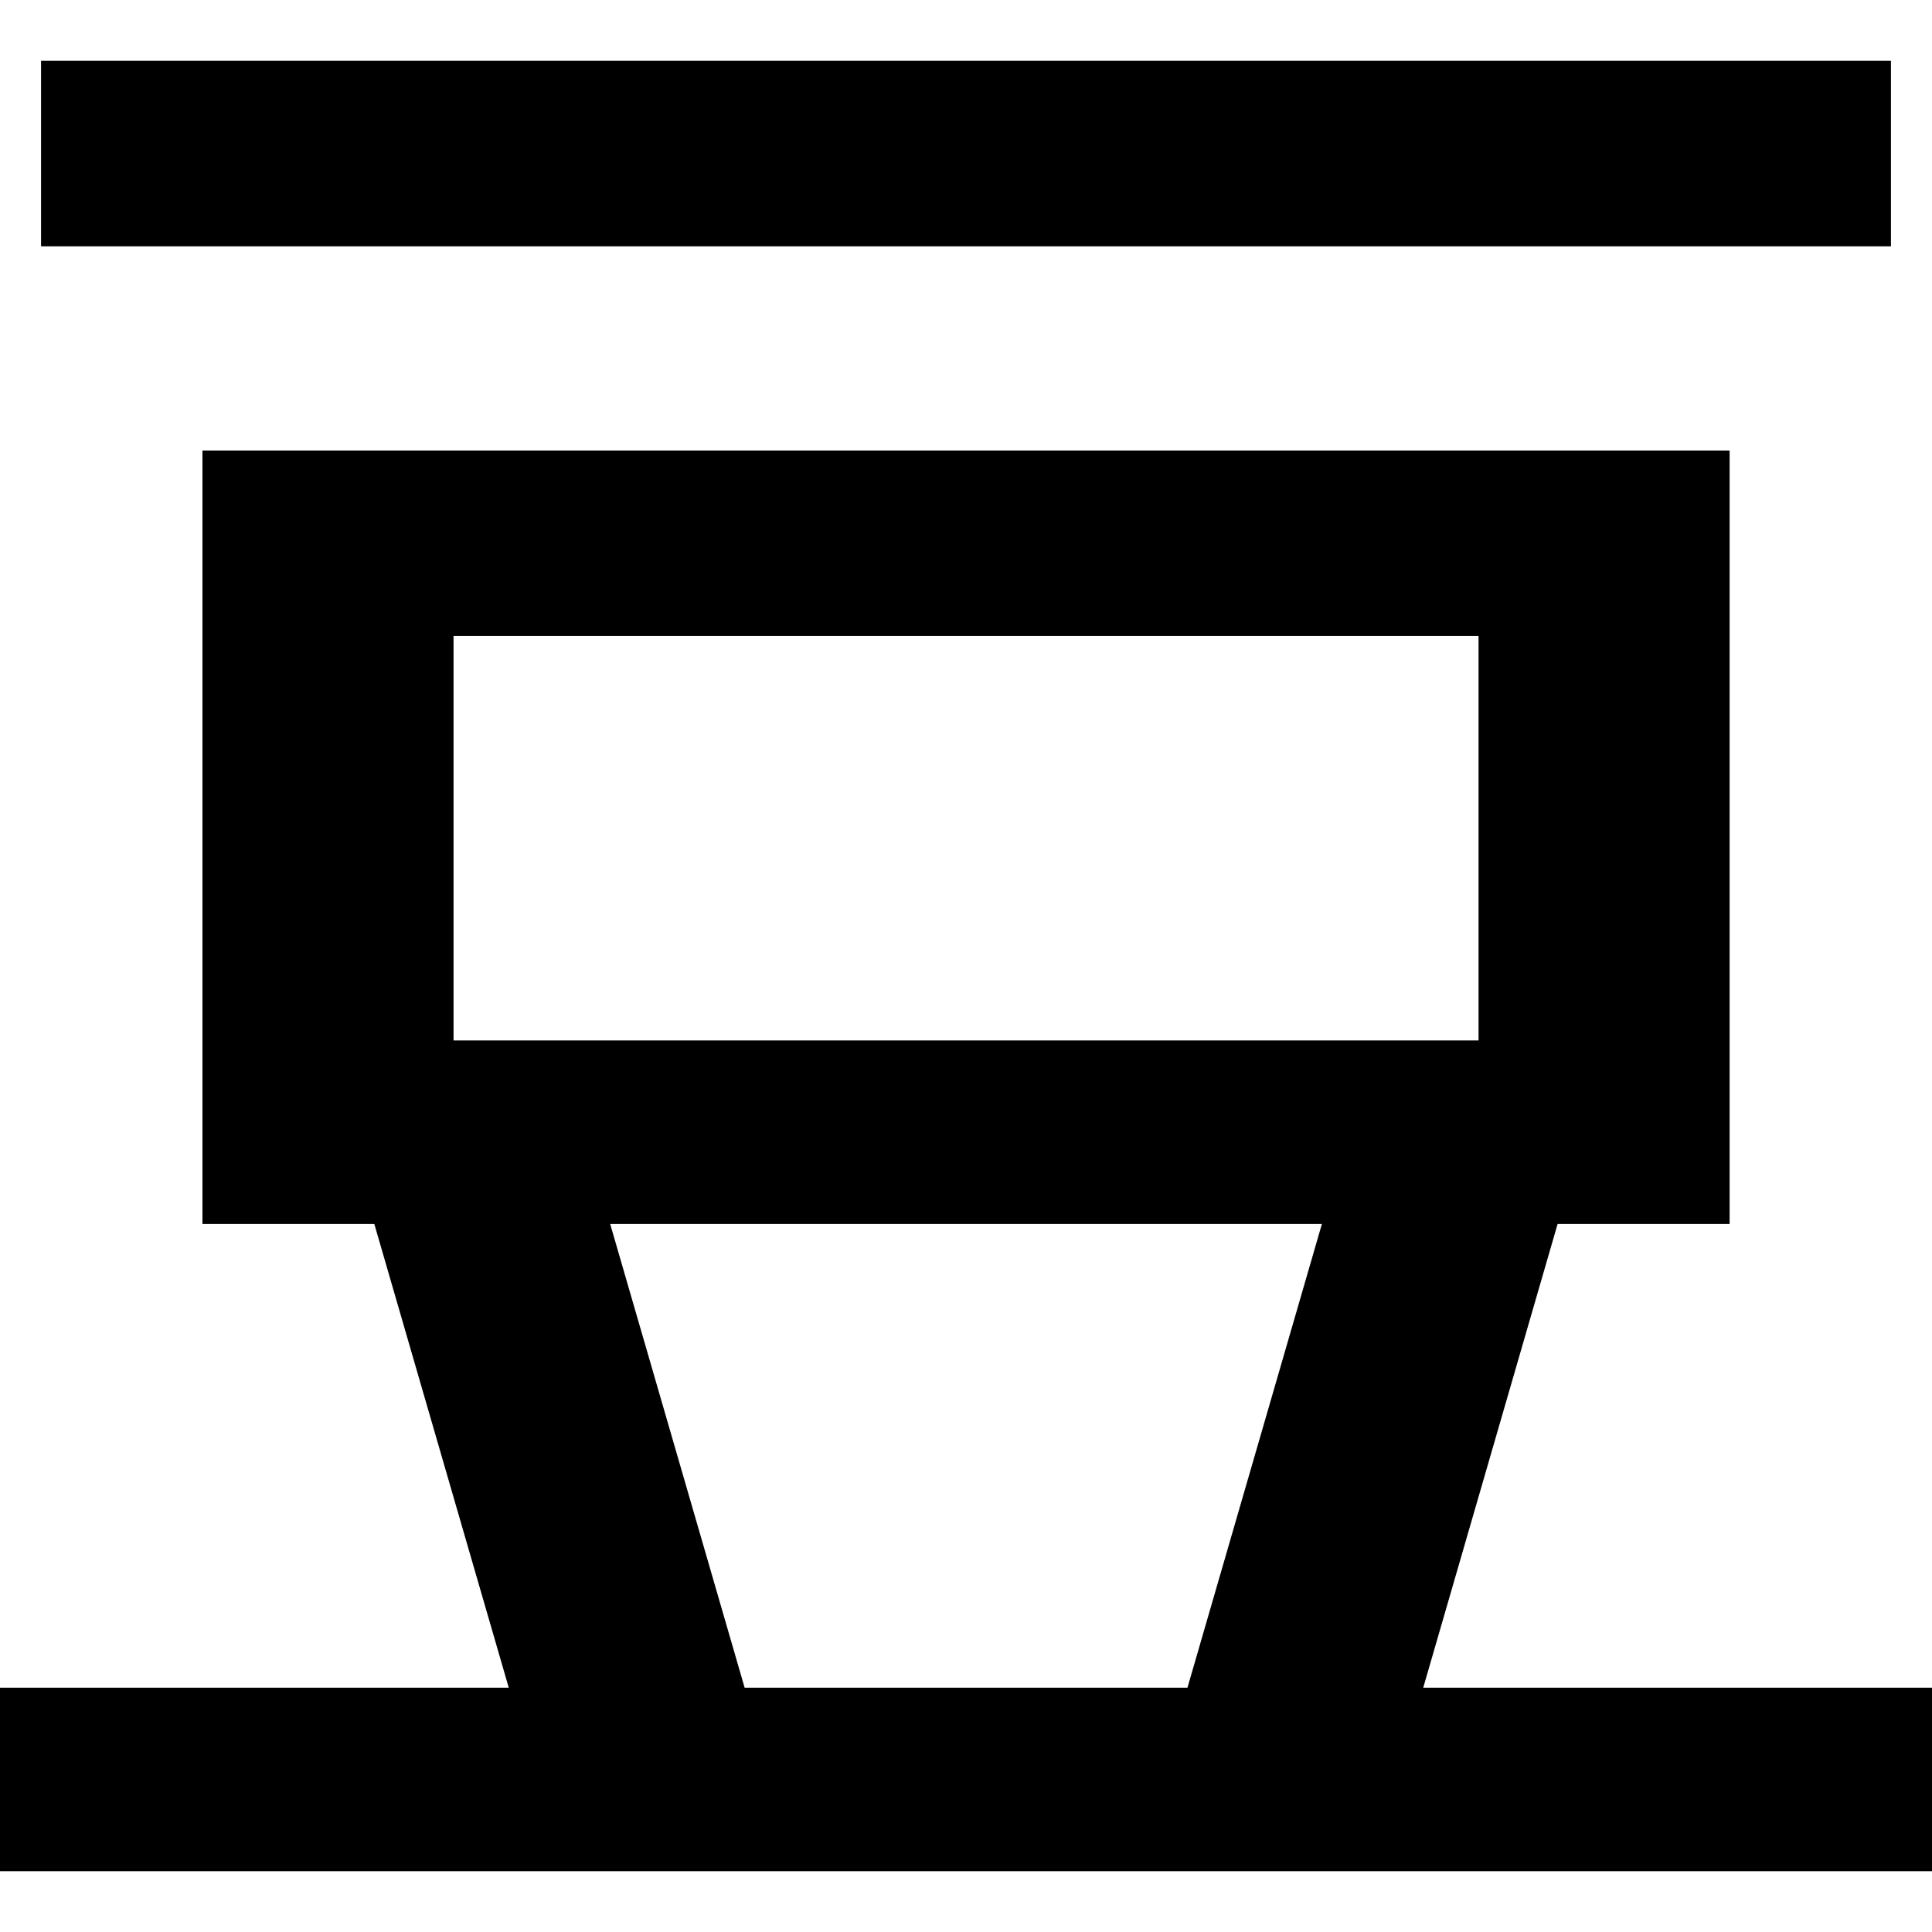
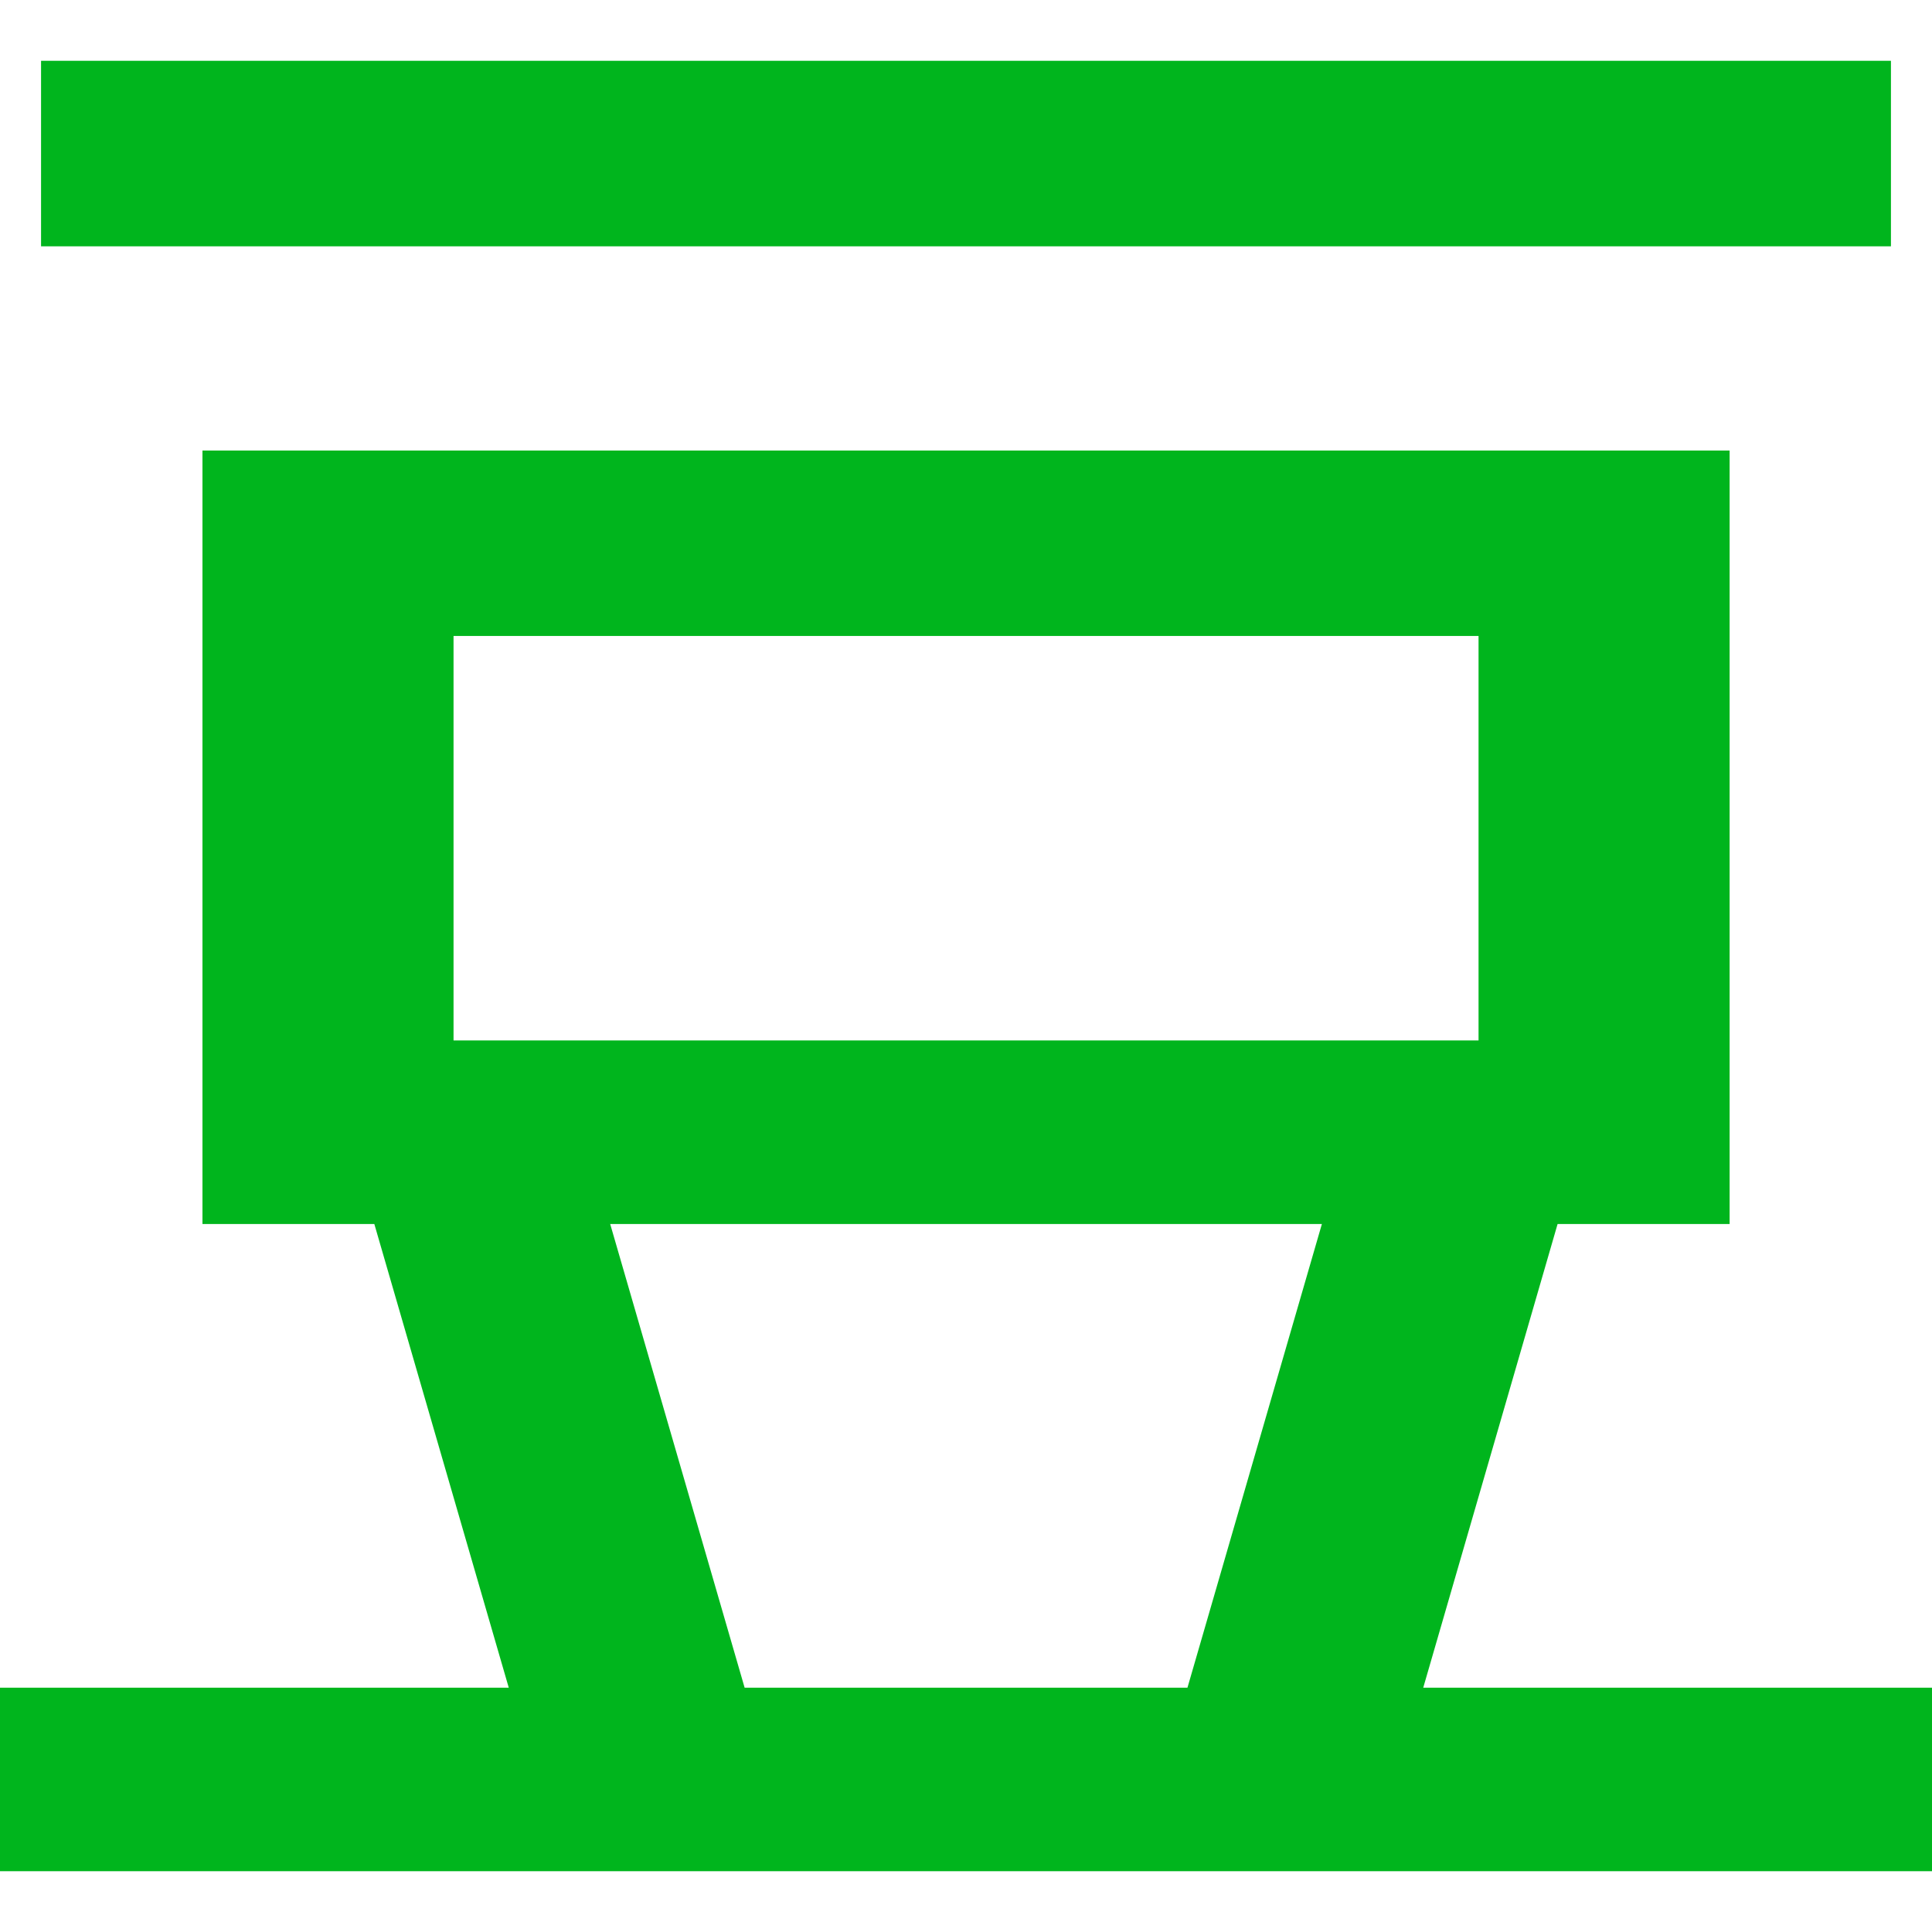
<svg xmlns="http://www.w3.org/2000/svg" role="img" viewBox="0 0 24 24">
-   <path d="M.51 3.06h22.98V.755H.51V3.06Zm20.976 2.537v9.608h-2.137l-1.669 5.76H24v2.28H0v-2.28h6.32l-1.67-5.76H2.515V5.597h18.972Zm-5.066 9.608H7.58l1.67 5.76h5.501l1.67-5.76ZM18.367 7.9H5.634v5.025h12.733V7.9Z" />
+   <path fill="#00B51D" d="M.51 3.06h22.98V.755H.51V3.06Zm20.976 2.537v9.608h-2.137l-1.669 5.76H24v2.28H0v-2.28h6.32l-1.67-5.76H2.515V5.597h18.972Zm-5.066 9.608H7.58l1.67 5.76h5.501l1.67-5.76ZM18.367 7.9H5.634v5.025h12.733V7.9Z" />
</svg>
